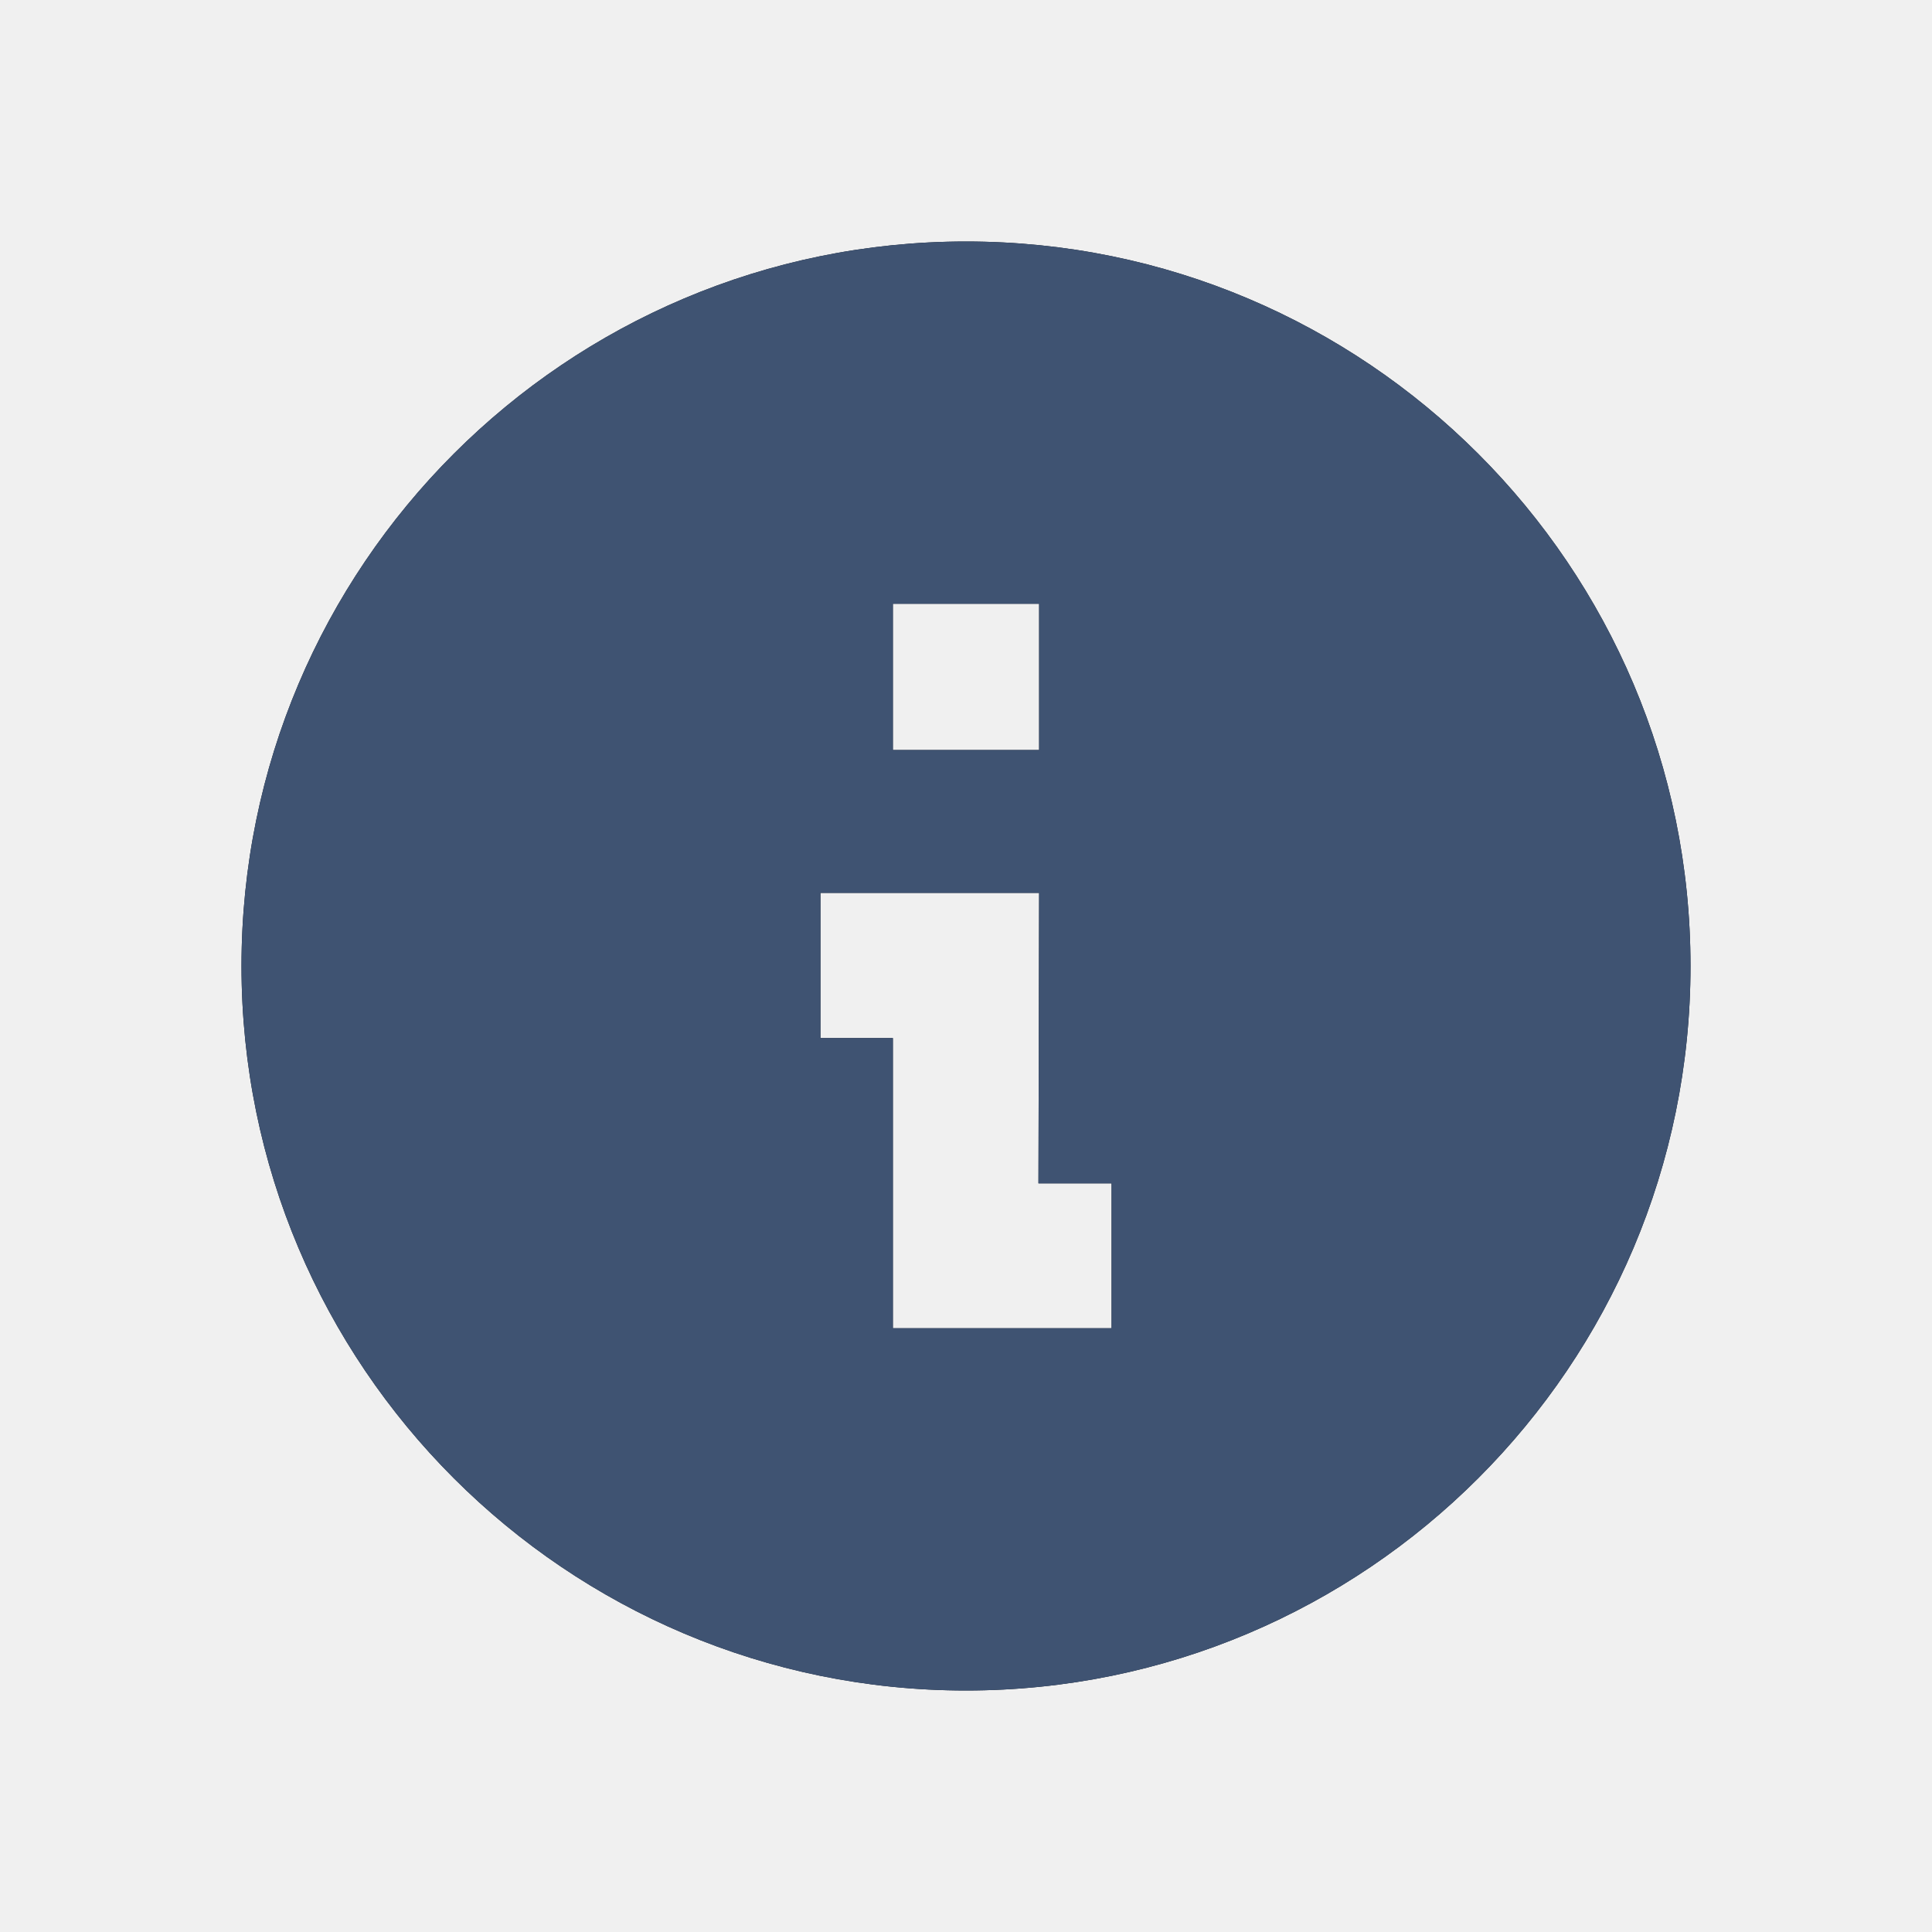
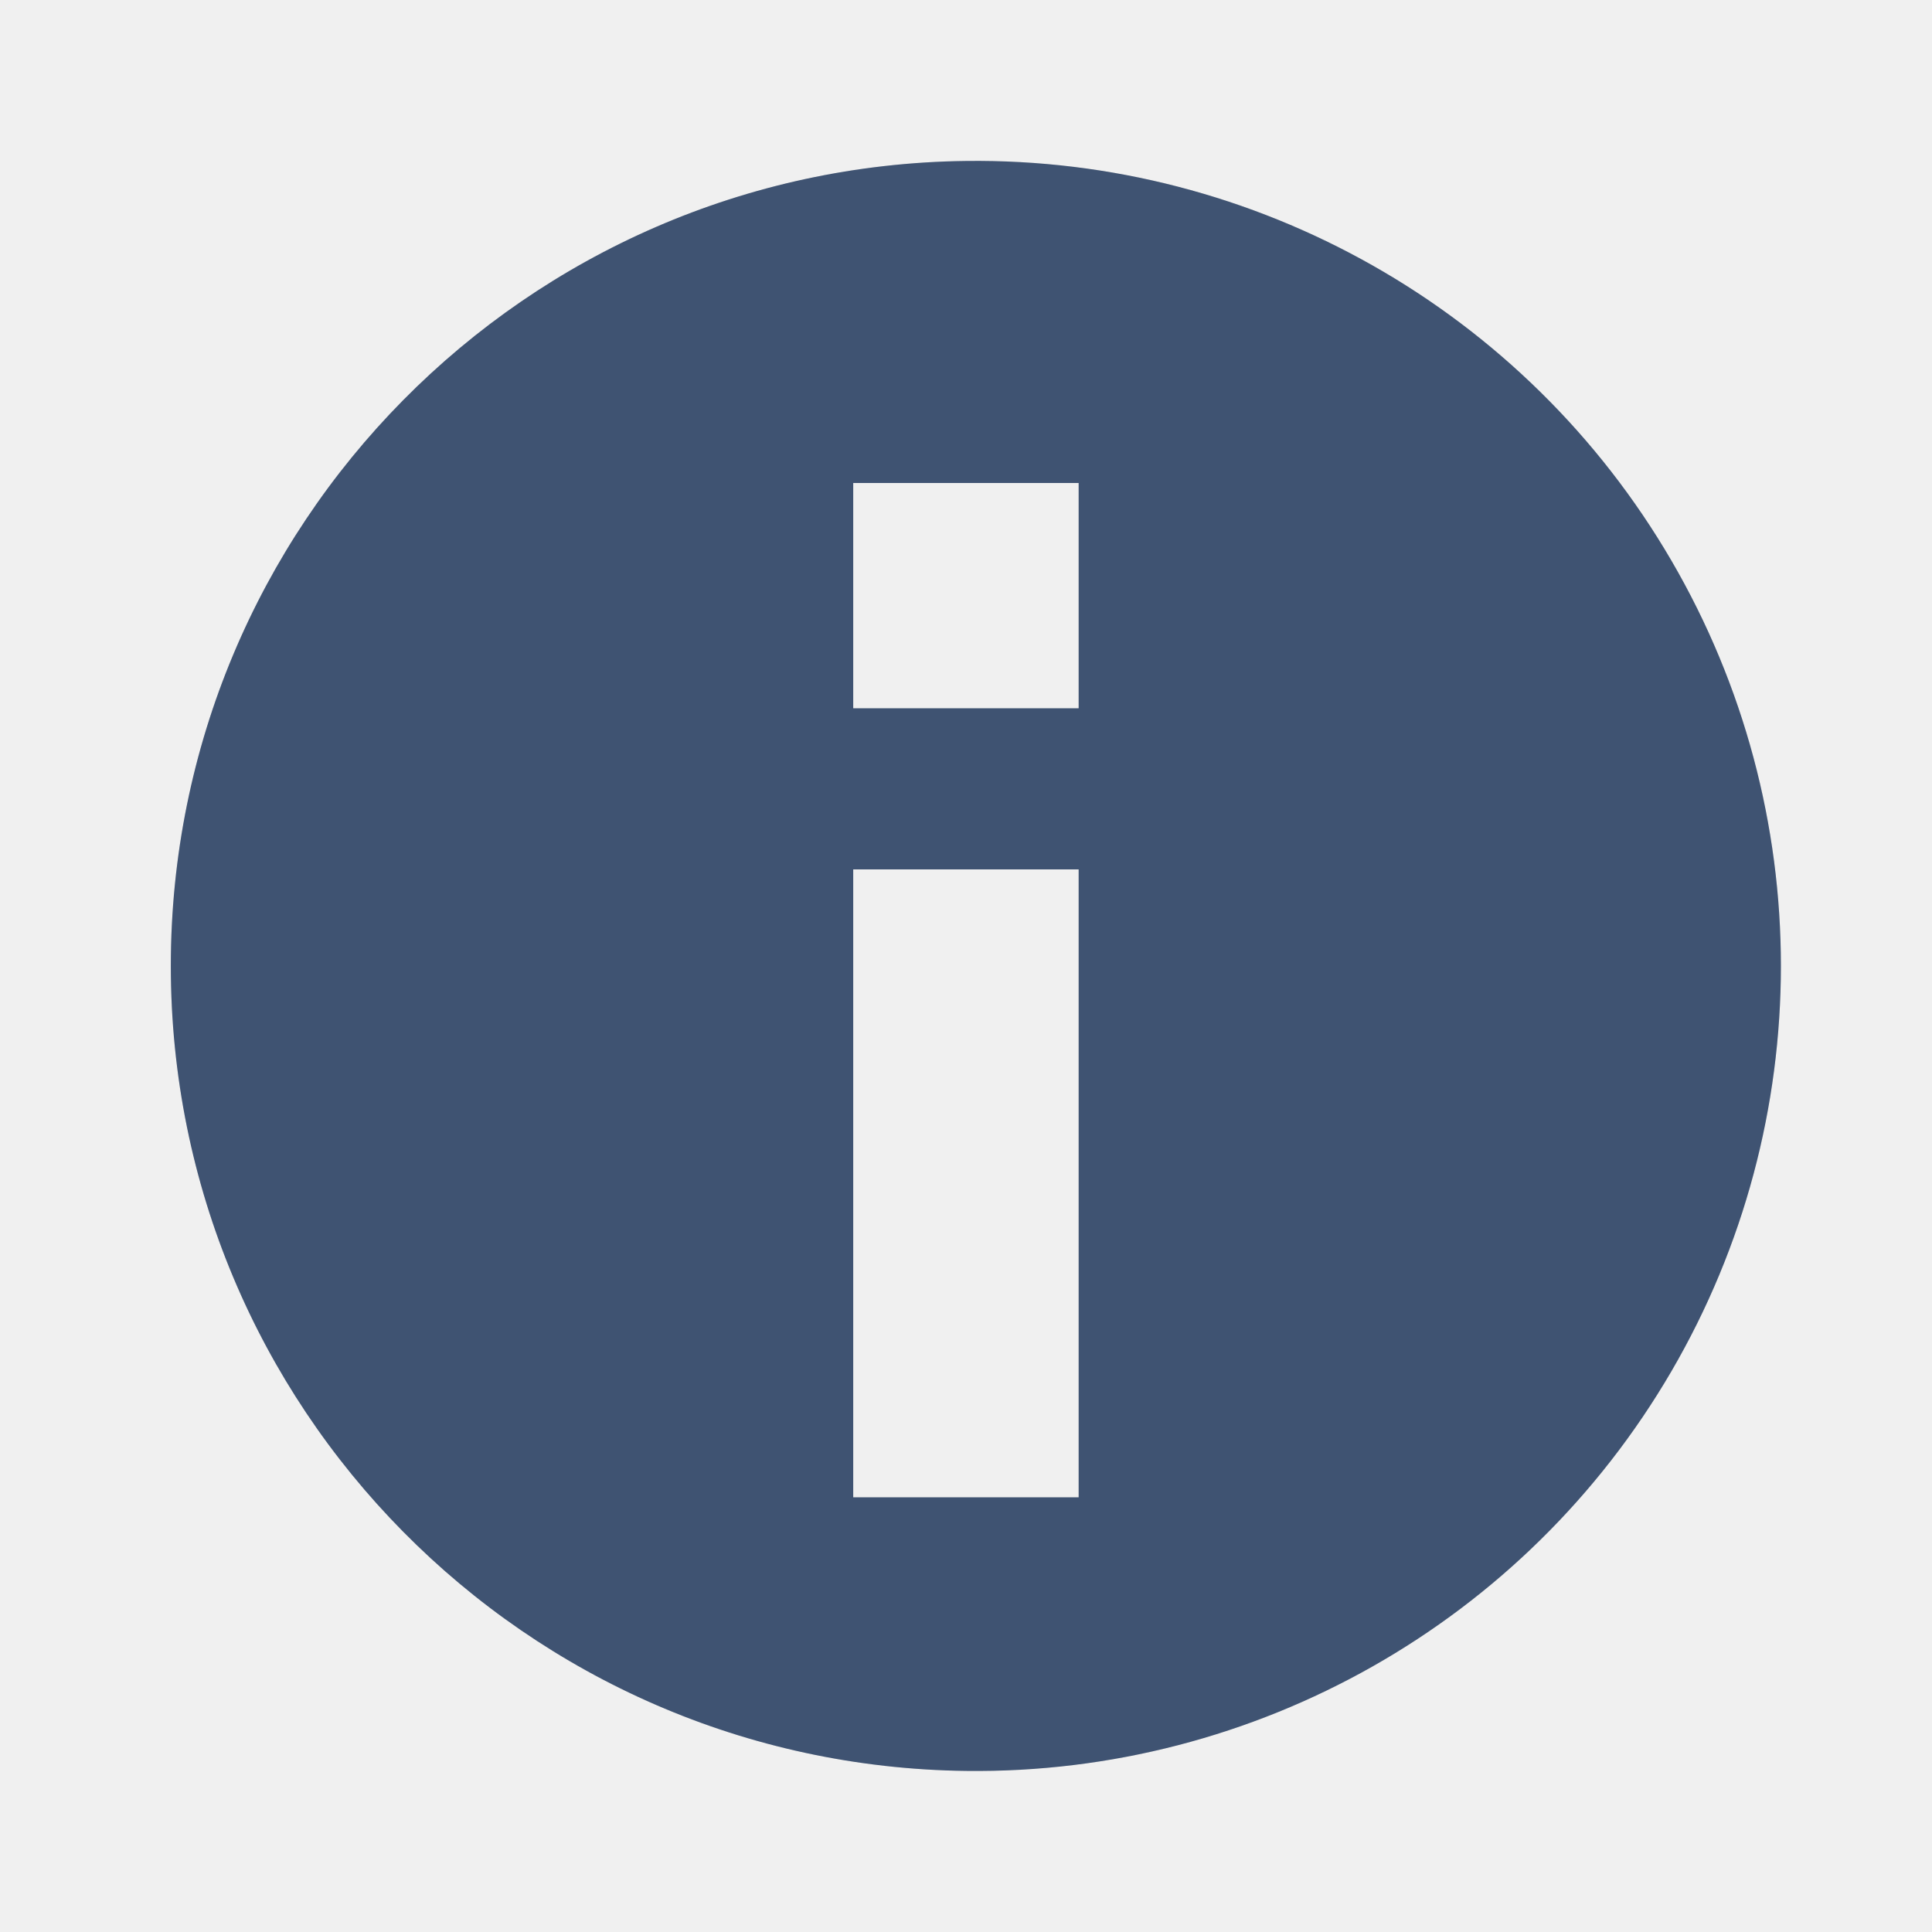
- <svg xmlns="http://www.w3.org/2000/svg" xmlns:xlink="http://www.w3.org/1999/xlink" width="20" height="20" viewBox="0 0 20 20">
+ <svg xmlns="http://www.w3.org/2000/svg" xmlns:xlink="http://www.w3.org/1999/xlink" width="16" height="16" viewBox="0 0 16 16">
  <defs>
-     <path id="uufnvz9fga" d="M0 0h20v20H0z" />
-     <path d="M0 7.5C0 11.64 3.36 15 7.5 15c4.14 0 7.5-3.36 7.5-7.5C15 3.36 11.64 0 7.5 0 3.36 0 0 3.36 0 7.5zm6.743 3.75V8.246h-.75V6.743h2.264L8.25 9.75h.757v1.5H6.743zm0-5.986V3.75h1.514v1.514H6.743z" id="di2nq93bcc" />
+     <path id="f69w31k72a" d="M0 0h16v16H0z" />
+     <path d="M6.667 0a6.667 6.667 0 1 1 0 13.333A6.667 6.667 0 0 1 6.667 0zM7.6 5.867H5.733v5.2H7.6v-5.2zm0-3.2H5.733v1.866H7.6V2.667z" id="ytpvnpk9gc" />
  </defs>
  <g fill="none" fill-rule="evenodd">
-     <mask id="mjyqzqxcrb" fill="#fff">
-       <use xlink:href="#uufnvz9fga" />
+     <mask id="ts7ebckf6b" fill="#fff">
+       <use xlink:href="#f69w31k72a" />
    </mask>
-     <g mask="url(#mjyqzqxcrb)">
-       <g transform="translate(2.5 2.5)">
-         <mask id="v8mapme7od" fill="#fff">
-           <use xlink:href="#di2nq93bcc" />
+     <g mask="url(#ts7ebckf6b)">
+       <g transform="translate(1.333 1.333)">
+         <mask id="qgcfzmsa3d" fill="#fff">
+           <use xlink:href="#ytpvnpk9gc" />
        </mask>
-         <use fill="#0D1623" xlink:href="#di2nq93bcc" />
-         <g mask="url(#v8mapme7od)">
-           <path d="M-2.5-2.5h20v20h-20z" fill="#3F5372" />
+         <use fill="#D8D8D8" xlink:href="#ytpvnpk9gc" />
+         <g mask="url(#qgcfzmsa3d)">
+           <path d="M-1.333-1.333h26.667v26.667H-1.333z" fill="#3F5372" />
        </g>
      </g>
    </g>
  </g>
</svg>
